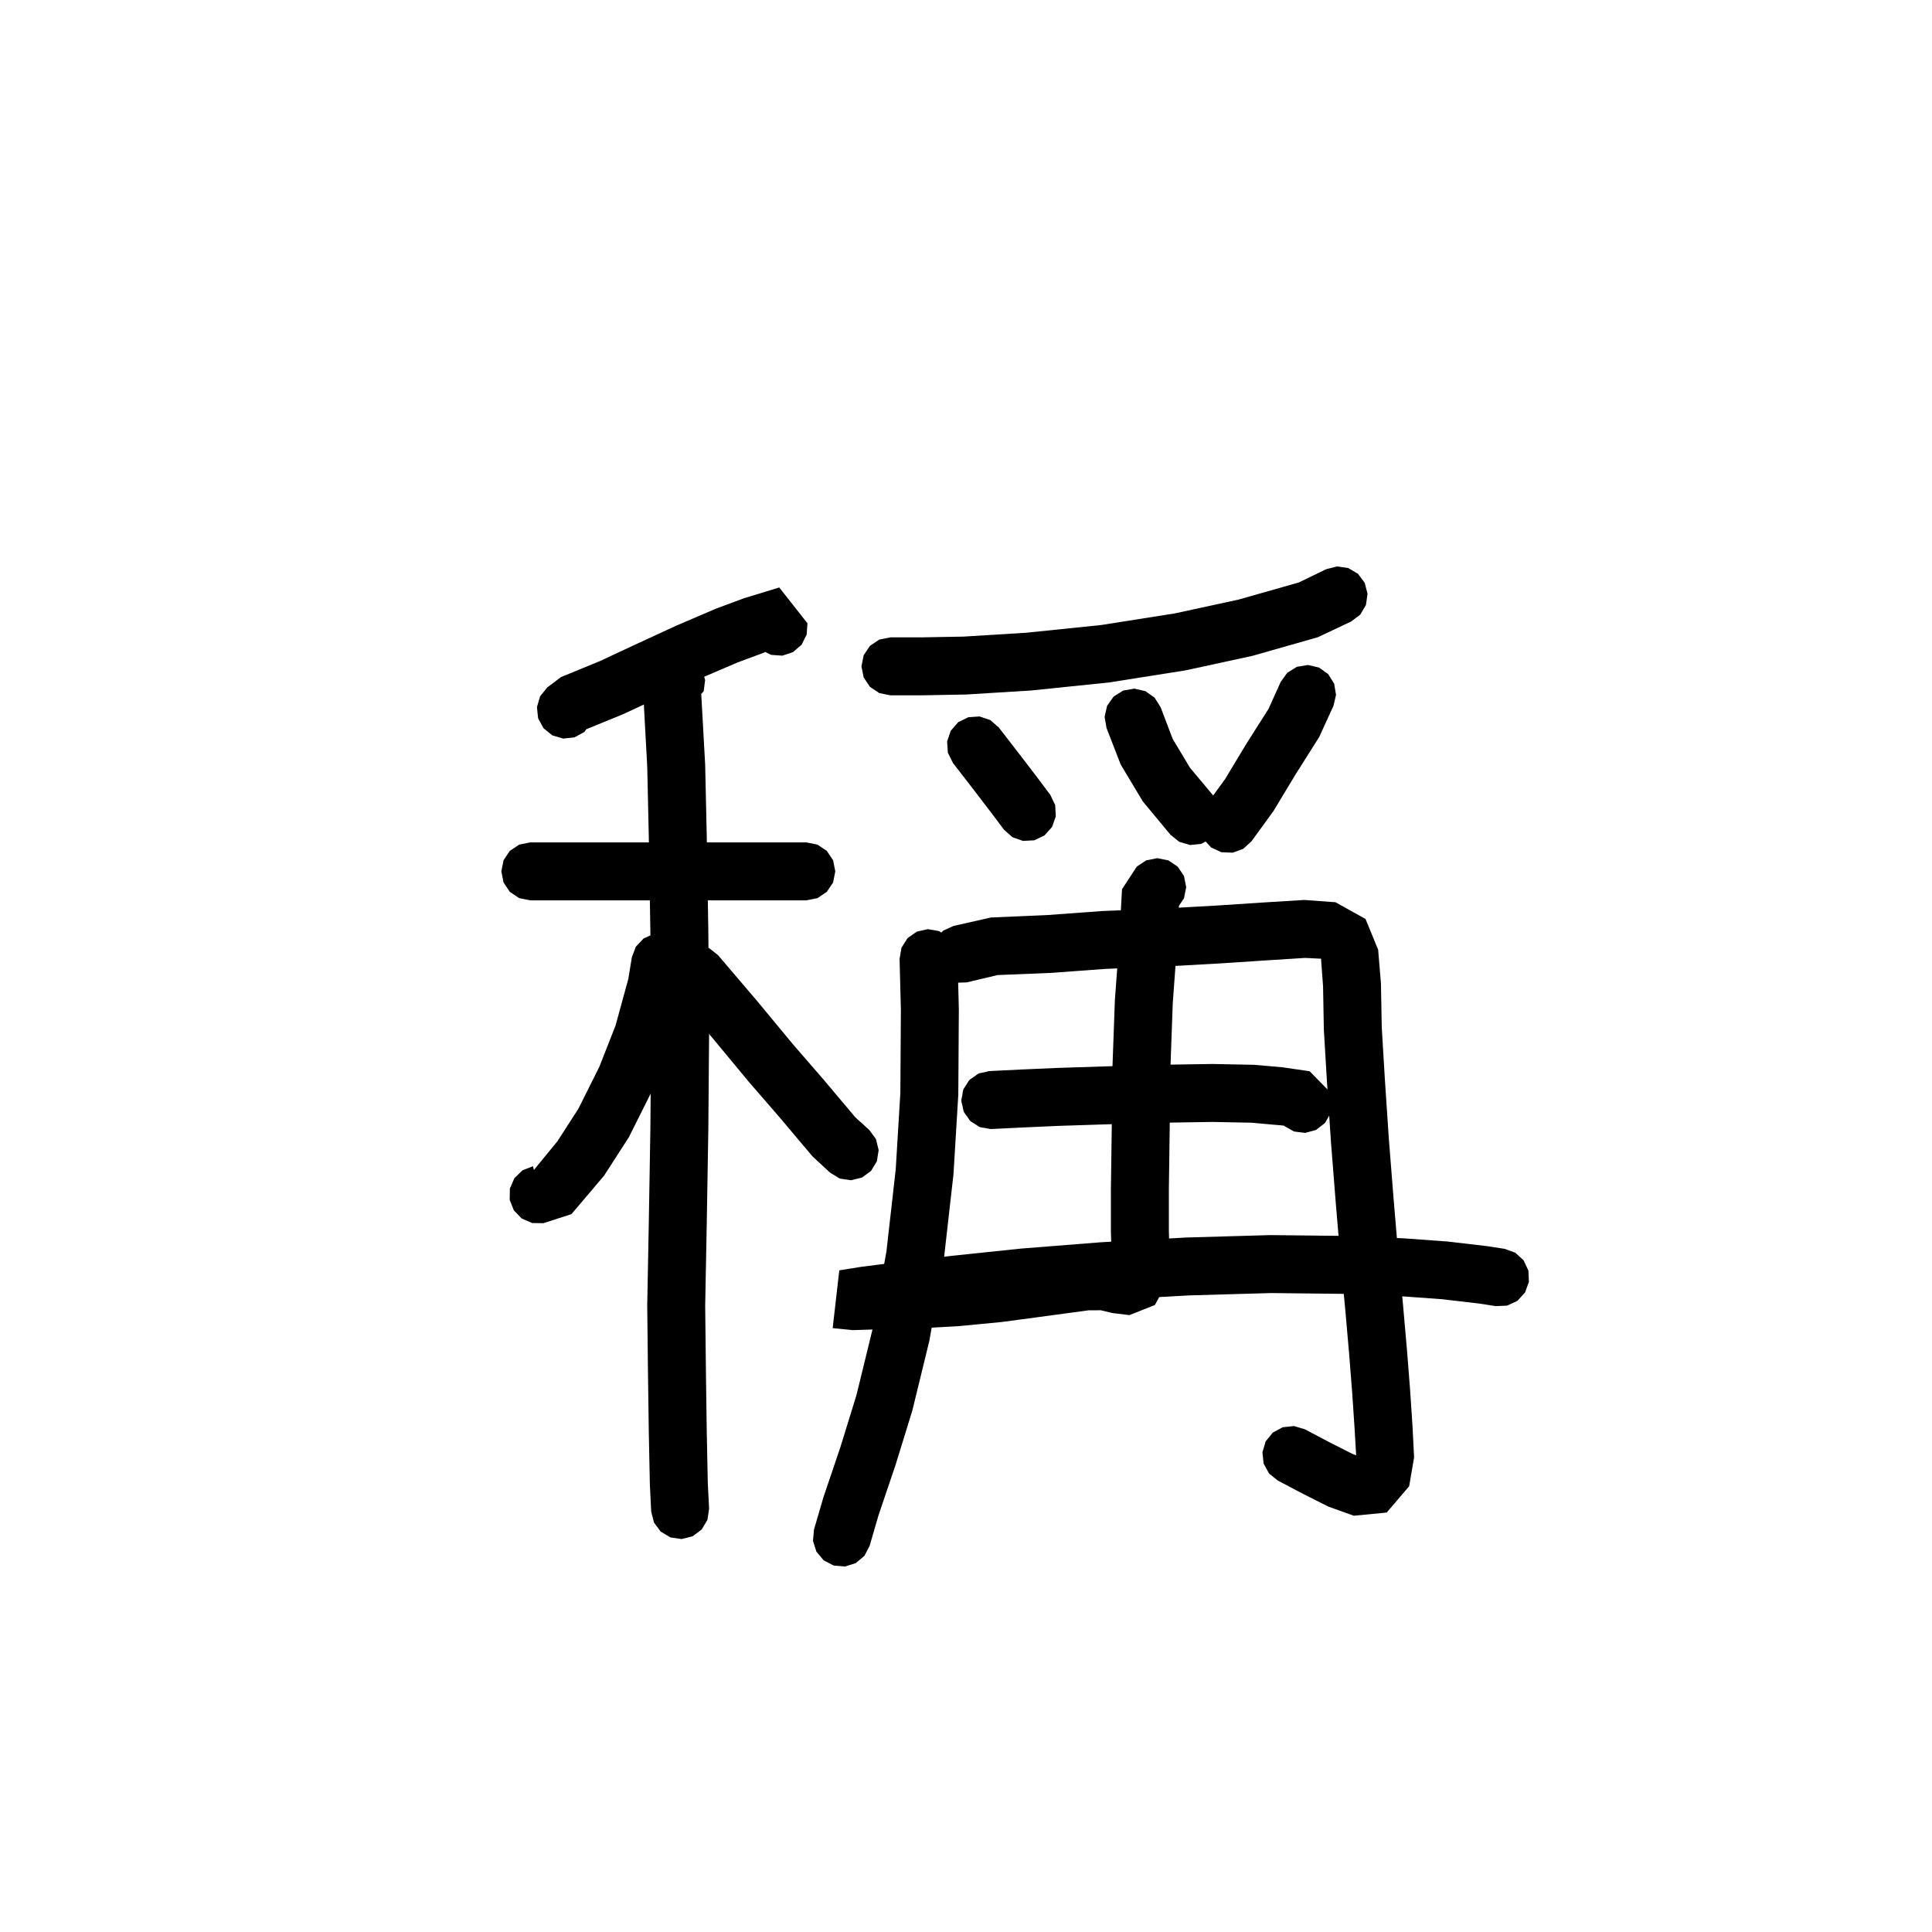
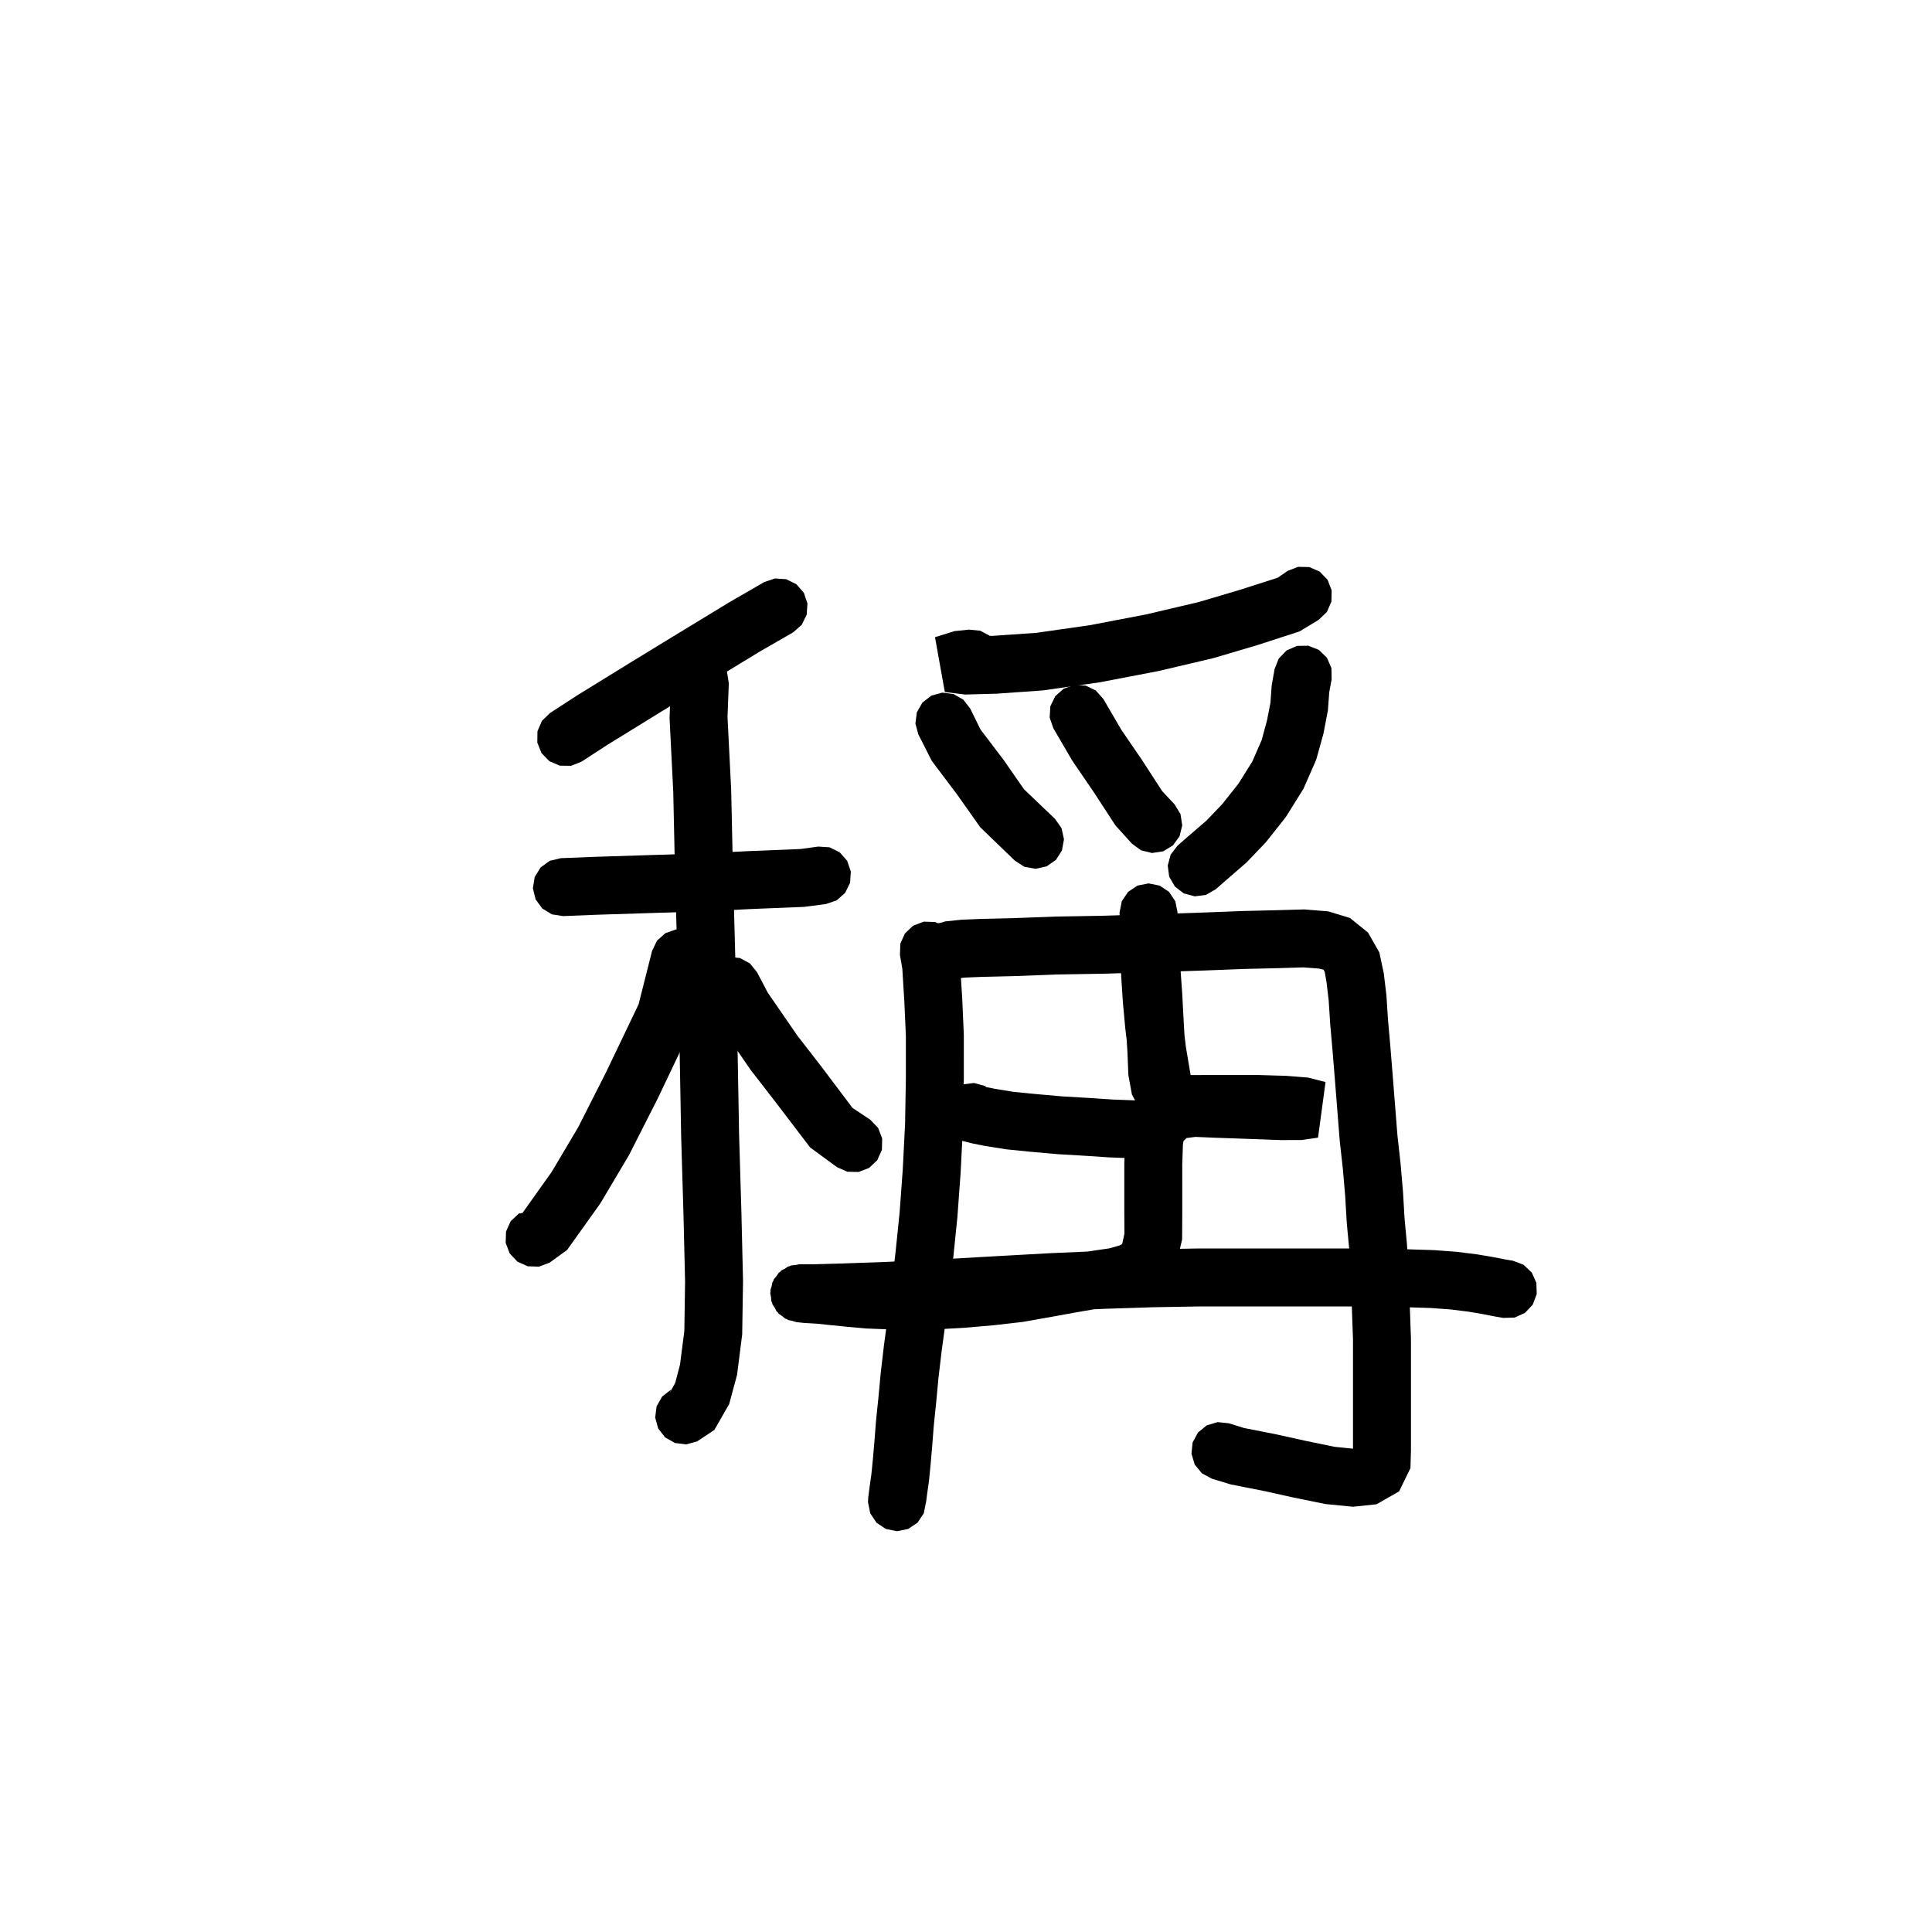
<svg xmlns="http://www.w3.org/2000/svg" viewBox="0 0 300 300" width="300" height="300">
-   <path d="M 125.384 96.789 L 121.004 91.224 L 115.53 92.893 L 111.148 94.523 L 105.005 97.155 L 98.576 100.122 L 93.156 102.652 L 87.125 105.131 L 84.976 106.747 L 83.873 108.113 L 83.376 109.797 L 83.561 111.543 L 84.4 113.085 L 85.766 114.189 L 87.45 114.686 L 89.196 114.5 L 90.738 113.661 L 91.038 113.236 L 96.762 110.899 L 102.363 108.286 L 108.668 105.376 L 114.525 102.865 L 118.714 101.311 L 120.425 100.205 L 116.453 97.905 L 117.007 99.571 L 118.156 100.899 L 119.725 101.686 L 121.477 101.812 L 123.143 101.259 L 124.47 100.11 L 125.257 98.54 Z" fill="black" fill-rule="nonzero" />
-   <path d="M 82.347 139.806 L 90.306 139.806 L 99.857 139.806 L 108.429 139.806 L 117.857 139.806 L 125.204 139.806 L 126.926 139.464 L 128.386 138.488 L 129.362 137.028 L 129.704 135.306 L 129.362 133.584 L 128.386 132.124 L 126.926 131.149 L 125.204 130.806 L 117.857 130.806 L 108.429 130.806 L 99.857 130.806 L 90.306 130.806 L 82.347 130.806 L 80.625 131.149 L 79.165 132.124 L 78.189 133.584 L 77.847 135.306 L 78.189 137.028 L 79.165 138.488 L 80.625 139.464 Z" fill="black" fill-rule="nonzero" />
-   <path d="M 100.731 104.495 L 99.888 107.755 L 100.503 119.072 L 100.746 130.004 L 100.99 144.667 L 101.112 160.041 L 100.99 175.292 L 100.746 189.838 L 100.5 202.752 L 100.623 213.607 L 100.746 222.444 L 100.91 230.544 L 101.118 234.715 L 101.546 236.417 L 102.593 237.827 L 104.1 238.728 L 105.837 238.984 L 107.54 238.556 L 108.949 237.509 L 109.851 236.002 L 110.107 234.265 L 109.906 230.272 L 109.744 222.291 L 109.622 213.495 L 109.5 202.799 L 109.744 189.999 L 109.989 175.402 L 110.112 160.041 L 109.989 144.557 L 109.744 129.833 L 109.497 118.724 L 108.888 107.755 L 109.269 107.341 L 109.489 105.599 L 109.025 103.906 L 107.948 102.519 L 106.423 101.649 L 104.681 101.43 L 102.988 101.893 L 101.6 102.97 Z" fill="black" fill-rule="nonzero" />
-   <path d="M 98.112 148.648 L 97.562 152.015 L 95.584 159.241 L 93.054 165.676 L 89.816 172.156 L 86.562 177.206 L 82.898 181.676 L 82.766 181.083 L 81.133 181.728 L 79.872 182.949 L 79.173 184.56 L 79.144 186.315 L 79.789 187.948 L 81.01 189.21 L 82.621 189.909 L 84.376 189.938 L 88.734 188.528 L 93.805 182.549 L 97.654 176.579 L 101.272 169.345 L 104.13 162.065 L 106.315 154.108 L 106.99 150.128 L 106.935 148.373 L 106.213 146.772 L 104.933 145.57 L 103.291 144.949 L 101.536 145.004 L 99.935 145.726 L 98.733 147.006 Z" fill="black" fill-rule="nonzero" />
-   <path d="M 104.637 154.145 L 110.535 161.059 L 116.257 167.966 L 121.048 173.494 L 126.162 179.56 L 128.898 182.093 L 130.399 183.004 L 132.134 183.271 L 133.84 182.854 L 135.256 181.816 L 136.167 180.315 L 136.435 178.58 L 136.018 176.874 L 134.98 175.458 L 132.817 173.501 L 127.891 167.649 L 123.13 162.156 L 117.424 155.267 L 111.485 148.304 L 110.107 147.216 L 108.417 146.739 L 106.673 146.944 L 105.141 147.801 L 104.053 149.179 L 103.575 150.868 L 103.781 152.612 Z" fill="black" fill-rule="nonzero" />
-   <path d="M 140.51 98.969 L 138.265 98.969 L 136.543 99.312 L 135.083 100.287 L 134.108 101.747 L 133.765 103.469 L 134.108 105.191 L 135.083 106.651 L 136.543 107.627 L 138.265 107.969 L 140.51 107.969 L 142.232 107.627 L 143.692 106.651 L 144.668 105.191 L 145.01 103.469 L 144.668 101.747 L 143.692 100.287 L 142.232 99.312 Z M 138.265 107.969 L 139.776 107.969 L 143.137 107.969 L 150.015 107.843 L 160.113 107.219 L 172.193 105.973 L 184.065 104.098 L 194.5 101.835 L 204.64 98.945 L 209.799 96.509 L 211.204 95.457 L 212.101 93.947 L 212.351 92.209 L 211.917 90.507 L 210.865 89.102 L 209.355 88.206 L 207.617 87.955 L 205.916 88.389 L 201.686 90.443 L 192.317 93.104 L 182.425 95.249 L 171.031 97.048 L 159.357 98.251 L 149.618 98.851 L 143.027 98.97 L 139.776 98.969 L 138.265 98.969 L 136.543 99.312 L 135.083 100.287 L 134.108 101.747 L 133.765 103.469 L 134.108 105.191 L 135.083 106.651 L 136.543 107.627 Z" fill="black" fill-rule="nonzero" />
-   <path d="M 147.97 118.466 L 151.433 122.948 L 154.068 126.393 L 155.89 128.822 L 157.197 129.995 L 158.853 130.577 L 160.607 130.482 L 162.19 129.722 L 163.362 128.415 L 163.945 126.759 L 163.849 125.006 L 163.09 123.422 L 161.238 120.954 L 158.567 117.46 L 155.091 112.963 L 153.767 111.81 L 152.103 111.251 L 150.351 111.372 L 148.779 112.153 L 147.626 113.478 L 147.067 115.142 L 147.188 116.894 Z" fill="black" fill-rule="nonzero" />
-   <path d="M 171.82 113.044 L 174.021 118.715 L 177.461 124.452 L 181.747 129.616 L 183.113 130.719 L 184.797 131.216 L 186.543 131.031 L 188.085 130.192 L 189.189 128.826 L 189.686 127.142 L 189.5 125.396 L 188.661 123.854 L 184.784 119.221 L 182.102 114.754 L 180.22 109.813 L 179.283 108.329 L 177.848 107.316 L 176.135 106.93 L 174.405 107.229 L 172.921 108.166 L 171.908 109.601 L 171.522 111.314 Z" fill="black" fill-rule="nonzero" />
-   <path d="M 198.863 105.893 L 196.982 110.064 L 193.499 115.552 L 190.221 120.994 L 187.075 125.312 L 186.339 126.907 L 186.269 128.661 L 186.876 130.309 L 188.068 131.599 L 189.662 132.334 L 191.416 132.404 L 193.064 131.797 L 194.354 130.606 L 197.738 125.944 L 201.154 120.285 L 204.854 114.426 L 207.056 109.617 L 207.457 107.908 L 207.173 106.175 L 206.247 104.683 L 204.821 103.658 L 203.112 103.258 L 201.379 103.542 L 199.887 104.467 Z" fill="black" fill-rule="nonzero" />
-   <path d="M 139.685 148.891 L 139.888 156.761 L 139.808 169.691 L 139.089 181.566 L 137.649 194.293 L 135.493 206.387 L 132.985 216.653 L 130.473 224.78 L 127.857 232.505 L 126.394 237.516 L 126.241 239.265 L 126.769 240.939 L 127.897 242.284 L 129.454 243.096 L 131.203 243.249 L 132.878 242.721 L 134.223 241.593 L 135.034 240.036 L 136.428 235.251 L 139.037 227.547 L 141.668 219.021 L 144.303 208.225 L 146.556 195.584 L 148.054 182.353 L 148.804 169.982 L 148.888 156.709 L 148.682 148.66 L 148.296 146.947 L 147.283 145.513 L 145.799 144.575 L 144.068 144.277 L 142.356 144.664 L 140.921 145.676 L 139.983 147.161 Z" fill="black" fill-rule="nonzero" />
-   <path d="M 150.094 152.548 L 154.898 151.41 L 163.3 151.064 L 171.62 150.452 L 180.644 150.087 L 189.515 149.594 L 197.003 149.103 L 202.649 148.745 L 205.402 148.881 L 205.144 148.484 L 205.145 149.097 L 205.443 153.132 L 205.565 159.858 L 206.06 168.162 L 206.675 177.388 L 207.413 186.733 L 208.15 195.46 L 208.886 203.305 L 209.495 210.251 L 209.981 216.45 L 210.345 221.907 L 210.584 226.018 L 210.369 227.669 L 211.411 226.764 L 211.864 226.515 L 209.941 225.73 L 206.452 223.96 L 202.606 221.936 L 200.923 221.437 L 199.176 221.621 L 197.633 222.458 L 196.528 223.823 L 196.029 225.506 L 196.212 227.252 L 197.05 228.795 L 198.414 229.9 L 202.324 231.958 L 206.263 233.944 L 210.218 235.363 L 215.324 234.869 L 218.814 230.78 L 219.579 226.308 L 219.328 221.359 L 218.957 215.795 L 218.464 209.504 L 217.849 202.491 L 217.115 194.663 L 216.383 186.001 L 215.651 176.734 L 215.042 167.593 L 214.557 159.489 L 214.435 152.745 L 213.998 147.474 L 212.04 142.7 L 207.373 140.099 L 202.535 139.745 L 196.426 140.121 L 188.975 140.61 L 180.213 141.097 L 171.114 141.466 L 162.782 142.079 L 153.878 142.468 L 148.07 143.779 L 146.469 144.5 L 145.266 145.778 L 144.643 147.42 L 144.697 149.175 L 145.418 150.776 L 146.697 151.979 L 148.339 152.601 Z" fill="black" fill-rule="nonzero" />
-   <path d="M 153.98 166.316 L 153.776 166.316 L 152.053 166.659 L 150.594 167.634 L 149.618 169.094 L 149.276 170.816 L 149.618 172.538 L 150.594 173.998 L 152.053 174.974 L 153.776 175.316 L 153.98 175.316 L 155.702 174.974 L 157.162 173.998 L 158.137 172.538 L 158.48 170.816 L 158.137 169.094 L 157.162 167.634 L 155.702 166.659 Z M 153.997 175.311 L 158.965 175.067 L 164.433 174.823 L 171.994 174.58 L 180.407 174.336 L 188.265 174.214 L 194.299 174.332 L 198.206 174.68 L 200.516 174.881 L 198.322 173.441 L 199.399 174.828 L 200.924 175.698 L 202.666 175.917 L 204.359 175.453 L 205.746 174.377 L 206.616 172.852 L 206.836 171.11 L 206.372 169.416 L 203.362 166.343 L 199.141 165.728 L 194.722 165.342 L 188.265 165.214 L 180.205 165.338 L 171.72 165.584 L 164.097 165.83 L 158.545 166.076 L 153.554 166.322 L 151.851 166.748 L 150.441 167.794 L 149.538 169.301 L 149.281 171.037 L 149.708 172.741 L 150.754 174.151 L 152.26 175.053 Z" fill="black" fill-rule="nonzero" />
-   <path d="M 176.512 134.573 L 174.227 138.083 L 173.734 146.899 L 173.119 155.272 L 172.746 165.565 L 172.623 175.779 L 172.5 184.617 L 172.5 191.193 L 172.623 195.472 L 172.488 197.131 L 173.203 196.049 L 174.959 195.219 L 174.427 195.051 L 171.815 194.502 L 168.328 194.493 L 164.401 195.009 L 159.871 195.622 L 154.452 196.345 L 148.25 196.942 L 141.922 197.3 L 136.233 197.42 L 132.429 197.541 L 131.885 197.608 L 132.087 206.086 L 134.884 205.641 L 140.564 204.916 L 148.841 203.942 L 159.285 202.849 L 171.546 201.878 L 184.659 201.149 L 197.372 200.785 L 208.361 200.907 L 217.411 201.269 L 223.969 201.746 L 229.732 202.422 L 232.275 202.815 L 234.029 202.738 L 235.62 201.996 L 236.806 200.702 L 237.407 199.052 L 237.33 197.297 L 236.588 195.706 L 235.293 194.52 L 233.643 193.92 L 230.88 193.496 L 224.807 192.785 L 217.895 192.282 L 208.578 191.909 L 197.281 191.786 L 184.279 192.157 L 170.944 192.898 L 158.47 193.886 L 147.853 194.997 L 139.477 195.982 L 133.646 196.726 L 130.322 197.261 L 129.299 206.229 L 132.429 206.541 L 136.461 206.417 L 142.282 206.292 L 148.934 205.916 L 155.466 205.288 L 161.068 204.542 L 165.599 203.929 L 169.019 203.466 L 170.92 203.457 L 172.716 203.887 L 175.368 204.21 L 179.327 202.645 L 181.267 199.114 L 181.622 195.63 L 181.5 191.092 L 181.5 184.689 L 181.622 175.895 L 181.744 165.782 L 182.106 155.748 L 182.715 147.468 L 183.12 139.468 L 182.876 140.937 L 183.851 139.477 L 184.194 137.755 L 183.851 136.033 L 182.876 134.573 L 181.416 133.598 L 179.694 133.255 L 177.972 133.598 Z" fill="black" fill-rule="nonzero" />
+   <path d="M 118.67 90.388 L 113.307 93.482 L 104.617 98.77 L 97.992 102.818 L 89.547 108.025 L 85.405 110.717 L 84.148 111.943 L 83.455 113.556 L 83.433 115.312 L 84.084 116.942 L 85.31 118.199 L 86.923 118.892 L 88.679 118.914 L 90.31 118.263 L 94.33 115.649 L 102.702 110.488 L 109.302 106.455 L 117.918 101.212 L 123.167 98.184 L 124.488 97.026 L 125.265 95.452 L 125.38 93.7 L 124.816 92.037 L 123.659 90.716 L 122.084 89.939 L 120.332 89.824 Z" fill="black" fill-rule="nonzero" />
+   <path d="M 87.425 142.252 L 92.503 142.048 L 101.468 141.763 L 109.345 141.517 L 116.712 141.149 L 124.888 140.817 L 128.248 140.379 L 129.91 139.812 L 131.228 138.652 L 132.002 137.076 L 132.114 135.324 L 131.546 133.662 L 130.387 132.344 L 128.811 131.57 L 127.058 131.458 L 124.296 131.836 L 116.308 132.158 L 108.982 132.524 L 101.185 132.768 L 92.191 133.054 L 87.065 133.259 L 85.358 133.67 L 83.938 134.703 L 83.022 136.201 L 82.748 137.935 L 83.16 139.642 L 84.193 141.062 L 85.69 141.978 Z" fill="black" fill-rule="nonzero" />
+   <path d="M 104.177 105.752 L 103.97 111.526 L 104.544 122.978 L 104.787 134.314 L 105.155 148.036 L 105.521 162.465 L 105.767 176.309 L 106.134 188.692 L 106.378 199.01 L 106.264 206.658 L 105.593 211.889 L 104.857 214.71 L 103.972 216.327 L 104.212 215.771 L 102.825 216.848 L 101.955 218.373 L 101.736 220.115 L 102.2 221.808 L 103.276 223.195 L 104.801 224.065 L 106.543 224.285 L 108.237 223.821 L 110.926 222.04 L 113.224 218.025 L 114.448 213.499 L 115.246 207.219 L 115.377 198.95 L 115.131 188.451 L 114.764 176.099 L 114.519 162.27 L 114.152 147.801 L 113.784 134.094 L 113.538 122.655 L 112.968 111.331 L 113.17 106.085 L 112.892 104.351 L 111.971 102.856 L 110.548 101.827 L 108.84 101.421 L 107.106 101.7 L 105.611 102.621 L 104.583 104.044 Z" fill="black" fill-rule="nonzero" />
+   <path d="M 101.253 147.66 L 99.159 155.957 L 94.103 166.508 L 89.785 175.027 L 85.678 181.953 L 81.126 188.354 L 80.574 188.429 L 79.295 189.632 L 78.574 191.233 L 78.521 192.988 L 79.143 194.63 L 80.346 195.909 L 81.947 196.63 L 83.702 196.683 L 85.344 196.061 L 88.058 194.095 L 93.22 186.864 L 97.684 179.341 L 102.183 170.472 L 107.575 159.145 L 109.972 149.891 L 110.067 148.138 L 109.484 146.481 L 108.311 145.175 L 106.727 144.416 L 104.974 144.321 L 103.318 144.904 L 102.011 146.077 Z" fill="black" fill-rule="nonzero" />
+   <path d="M 109.594 155.167 L 111.61 158.944 L 116.539 166.109 L 120.405 171.101 L 125.792 178.172 L 129.956 181.227 L 131.56 181.941 L 133.316 181.986 L 134.954 181.355 L 136.227 180.146 L 136.941 178.542 L 136.986 176.786 L 136.355 175.148 L 135.146 173.875 L 132.371 172.032 L 127.554 165.633 L 123.828 160.83 L 119.206 154.118 L 117.548 150.956 L 116.44 149.594 L 114.895 148.76 L 113.148 148.581 L 111.466 149.084 L 110.104 150.193 L 109.27 151.738 L 109.091 153.484 Z" fill="black" fill-rule="nonzero" />
+   <path d="M 150.471 97.767 L 148.218 97.998 L 145.186 98.944 L 146.712 107.454 L 149.855 107.846 L 154.708 107.718 L 161.942 107.208 L 170.765 105.948 L 179.896 104.197 L 188.427 102.189 L 195.226 100.177 L 201.794 98.047 L 204.763 96.245 L 206.032 95.032 L 206.74 93.425 L 206.779 91.67 L 206.143 90.033 L 204.93 88.764 L 203.323 88.056 L 201.568 88.017 L 199.931 88.653 L 198.41 89.708 L 192.57 91.578 L 186.144 93.484 L 178.023 95.394 L 169.276 97.072 L 160.956 98.262 L 154.23 98.731 L 150.022 98.848 L 149.002 98.75 L 150.038 106.525 L 149.537 106.9 L 151.366 106.723 L 153.046 106.21 L 154.401 105.094 L 155.227 103.545 L 155.396 101.797 L 154.884 100.118 L 153.768 98.762 L 152.218 97.937 Z" fill="black" fill-rule="nonzero" />
+   <path d="M 142.608 114.053 L 144.693 118.161 L 148.629 123.386 L 152.223 128.47 L 157.598 133.654 L 159.077 134.6 L 160.806 134.907 L 162.521 134.53 L 163.961 133.525 L 164.906 132.045 L 165.213 130.316 L 164.836 128.602 L 163.831 127.162 L 159.001 122.55 L 155.901 118.083 L 152.246 113.267 L 150.658 110.028 L 149.581 108.641 L 148.056 107.772 L 146.314 107.552 L 144.62 108.016 L 143.233 109.092 L 142.364 110.618 L 142.144 112.36 Z" fill="black" fill-rule="nonzero" />
+   <path d="M 163.562 113.084 L 166.504 118.121 L 169.827 122.986 L 173.215 128.182 L 175.764 131 L 177.181 132.038 L 178.886 132.455 L 180.621 132.188 L 182.122 131.276 L 183.16 129.86 L 183.577 128.155 L 183.31 126.419 L 182.399 124.918 L 180.458 122.839 L 177.316 117.994 L 174.109 113.308 L 171.336 108.549 L 170.172 107.234 L 168.594 106.464 L 166.842 106.358 L 165.182 106.929 L 163.867 108.093 L 163.097 109.671 L 162.99 111.424 Z" fill="black" fill-rule="nonzero" />
+   <path d="M 197.92 103.889 L 197.472 106.394 L 197.276 109.104 L 196.743 111.863 L 195.91 114.922 L 194.455 118.256 L 192.302 121.693 L 189.761 124.892 L 187.37 127.391 L 184.498 129.868 L 182.853 131.307 L 181.783 132.699 L 181.326 134.395 L 181.554 136.136 L 182.43 137.657 L 183.822 138.728 L 185.517 139.184 L 187.258 138.957 L 188.78 138.08 L 190.4 136.663 L 193.569 133.916 L 196.566 130.781 L 199.658 126.878 L 202.403 122.479 L 204.376 117.976 L 205.502 113.933 L 206.193 110.325 L 206.406 107.484 L 206.774 105.499 L 206.745 103.743 L 206.047 102.132 L 204.785 100.912 L 203.152 100.266 L 201.396 100.295 L 199.785 100.994 L 198.565 102.256 Z" fill="black" fill-rule="nonzero" />
+   <path d="M 139.745 148.291 L 140.112 150.427 L 140.425 155.504 L 140.664 160.866 L 140.663 167.348 L 140.543 174.46 L 140.182 181.561 L 139.7 188.183 L 139.097 194.09 L 138.491 199.427 L 137.884 204.278 L 137.27 208.822 L 136.77 213.076 L 136.399 217.029 L 136.029 220.613 L 135.78 223.838 L 135.54 226.604 L 135.306 228.944 L 135.072 230.576 L 134.817 232.535 L 134.786 233.265 L 135.128 234.987 L 136.104 236.447 L 137.564 237.423 L 139.286 237.765 L 141.008 237.423 L 142.468 236.447 L 143.443 234.987 L 143.786 233.265 L 143.755 233.587 L 143.989 231.792 L 144.245 229.995 L 144.501 227.437 L 144.75 224.57 L 144.992 221.428 L 145.356 217.91 L 145.72 214.026 L 146.199 209.954 L 146.809 205.437 L 147.428 200.491 L 148.046 195.053 L 148.667 188.959 L 149.165 182.113 L 149.538 174.765 L 149.663 167.428 L 149.662 160.685 L 149.412 155.027 L 149.072 149.573 L 148.622 146.811 L 148.001 145.169 L 146.799 143.889 L 145.199 143.167 L 143.444 143.112 L 141.802 143.733 L 140.522 144.935 L 139.8 146.536 Z" fill="black" fill-rule="nonzero" />
+   <path d="M 147.857 143.051 L 147.245 143.051 L 145.523 143.394 L 144.063 144.369 L 143.087 145.829 L 142.745 147.551 L 143.087 149.273 L 144.063 150.733 L 145.523 151.708 L 147.245 152.051 L 147.857 152.051 L 149.579 151.708 L 151.039 150.733 L 152.015 149.273 L 152.357 147.551 L 152.015 145.829 L 151.039 144.369 L 149.579 143.394 Z M 147.716 152.026 L 149.885 151.795 L 152.647 151.682 L 157.795 151.559 L 164.262 151.315 L 171.599 151.193 L 179.47 150.947 L 186.955 150.701 L 193.307 150.457 L 198.424 150.335 L 202.393 150.214 L 204.791 150.398 L 205.6 150.596 L 205.49 150.539 L 205.695 150.885 L 205.982 152.528 L 206.314 155.298 L 206.554 159.039 L 206.924 163.236 L 207.29 167.747 L 207.657 172.395 L 208.03 177.118 L 208.522 181.544 L 208.879 185.713 L 209.125 189.891 L 209.494 193.825 L 209.73 197.486 L 209.85 201.091 L 209.972 204.648 L 210.093 207.999 L 210.092 211.347 L 210.092 214.653 L 210.092 217.714 L 210.092 220.531 L 210.092 222.98 L 210.092 225.184 L 210.167 226.323 L 210.703 225.406 L 211.508 224.867 L 210.274 224.97 L 207.219 224.658 L 202.674 223.721 L 198.245 222.738 L 193.17 221.741 L 190.813 221.005 L 189.067 220.826 L 187.384 221.329 L 186.023 222.438 L 185.189 223.983 L 185.01 225.729 L 185.513 227.412 L 186.621 228.773 L 188.166 229.607 L 191.116 230.504 L 196.408 231.548 L 200.796 232.523 L 205.802 233.546 L 210.094 233.968 L 213.757 233.582 L 217.256 231.574 L 219.017 227.962 L 219.092 225.184 L 219.092 222.98 L 219.092 220.531 L 219.092 217.714 L 219.092 214.653 L 219.092 211.347 L 219.091 207.838 L 218.967 204.332 L 218.844 200.786 L 218.719 197.044 L 218.465 193.113 L 218.099 189.211 L 217.856 185.063 L 217.478 180.661 L 216.99 176.27 L 216.629 171.687 L 216.261 167.029 L 215.892 162.478 L 215.528 158.349 L 215.278 154.498 L 214.875 151.145 L 214.182 147.89 L 212.429 144.808 L 209.625 142.547 L 206.27 141.52 L 202.546 141.215 L 198.188 141.338 L 193.02 141.461 L 186.637 141.707 L 179.183 141.951 L 171.381 142.195 L 164.023 142.318 L 157.511 142.563 L 152.374 142.686 L 149.258 142.817 L 146.774 143.076 L 145.097 143.597 L 143.747 144.72 L 142.93 146.274 L 142.77 148.022 L 143.291 149.699 L 144.414 151.049 L 145.968 151.866 Z" fill="black" fill-rule="nonzero" />
+   <path d="M 149.495 168.384 L 148.294 176.882 L 151.056 177.563 L 152.959 177.943 L 156.228 178.464 L 160.049 178.848 L 164.303 179.223 L 168.515 179.471 L 172.229 179.718 L 175.462 179.843 L 178.489 179.962 L 181.829 179.127 L 184.698 176.257 L 185.533 172.925 L 185.382 169.634 L 184.738 166.12 L 184.149 162.588 L 183.679 158.709 L 183.323 154.792 L 183.086 151.118 L 182.969 147.832 L 182.968 144.877 L 182.844 142.364 L 182.847 141.673 L 182.504 139.951 L 181.529 138.491 L 180.069 137.516 L 178.347 137.173 L 176.625 137.516 L 175.165 138.491 L 174.189 139.951 L 173.847 141.673 L 173.85 142.697 L 173.971 145.082 L 173.97 148.005 L 174.098 151.575 L 174.35 155.493 L 174.729 159.658 L 175.239 163.861 L 175.874 167.676 L 176.455 170.774 L 176.549 172.381 L 176.649 172.232 L 177.804 171.077 L 177.96 170.977 L 175.844 170.851 L 172.71 170.731 L 169.077 170.488 L 164.963 170.247 L 160.889 169.887 L 157.364 169.536 L 154.51 169.078 L 152.74 168.722 L 152.319 168.832 L 152.341 176.922 L 153.867 176.053 L 154.943 174.666 L 155.407 172.972 L 155.187 171.23 L 154.318 169.705 L 152.931 168.628 L 151.237 168.164 Z M 173.847 141.673 L 173.85 142.686 L 173.976 145.465 L 174.224 149.683 L 174.59 154.811 L 174.833 159.433 L 175.077 163.572 L 175.213 166.947 L 175.763 169.946 L 177.367 172.996 L 180.497 175.25 L 183.911 175.918 L 187.408 175.929 L 191.204 175.929 L 195.301 175.928 L 199.302 176.045 L 202.081 176.267 L 201.804 176.066 L 202.48 167.92 L 201.621 168.037 L 199.007 168.031 L 195.776 167.911 L 192.341 167.788 L 188.796 167.666 L 185.262 167.545 L 181.61 168.056 L 177.985 169.751 L 175.507 173.208 L 174.728 176.84 L 174.582 180.658 L 174.582 184.531 L 174.582 188.449 L 174.603 191.561 L 174.275 193.063 L 174.185 193.226 L 173.837 193.393 L 172.268 193.843 L 169.184 194.292 L 165.561 194.916 L 161.513 195.652 L 157.497 196.363 L 153.409 196.828 L 149.246 197.185 L 145.201 197.423 L 141.612 197.541 L 138.099 197.421 L 135.036 197.305 L 132.488 197.071 L 130.071 196.83 L 127.659 196.577 L 125.549 196.452 L 124.599 196.344 L 122.85 196.494 L 121.291 197.302 L 120.16 198.646 L 119.63 200.319 L 119.78 202.069 L 120.588 203.627 L 121.931 204.758 L 123.605 205.289 L 124.859 205.426 L 126.912 205.546 L 129.153 205.783 L 131.635 206.031 L 134.474 206.287 L 137.778 206.416 L 141.612 206.541 L 145.616 206.414 L 149.897 206.162 L 154.305 205.784 L 158.788 205.27 L 163.099 204.511 L 167.133 203.778 L 170.612 203.178 L 174.141 202.646 L 177.469 201.627 L 180.549 199.59 L 182.663 196.325 L 183.56 192.439 L 183.582 188.449 L 183.582 184.531 L 183.581 180.811 L 183.68 177.772 L 183.881 176.506 L 183.607 176.779 L 183.9 176.76 L 185.636 176.537 L 188.469 176.66 L 192.026 176.783 L 195.449 176.905 L 198.83 177.03 L 202.094 177.024 L 204.663 176.651 L 205.829 168.016 L 203.103 167.325 L 199.759 167.057 L 195.434 166.929 L 191.204 166.929 L 187.408 166.929 L 184.538 166.939 L 183.788 166.873 L 184.225 167.167 L 184.359 167.278 L 184.175 166.114 L 184.066 163.122 L 183.82 158.934 L 183.573 154.25 L 183.205 149.092 L 182.963 144.984 L 182.844 142.376 L 182.847 141.673 L 182.504 139.951 L 181.529 138.491 L 180.069 137.516 L 178.347 137.173 L 176.625 137.516 L 175.165 138.491 L 174.189 139.951 Z M 124.102 205.316 L 124.347 205.316 L 126.513 205.316 L 130.983 205.191 L 137.88 204.945 L 145.886 204.576 L 154.478 204.085 L 163.266 203.596 L 171.54 203.231 L 179.073 202.988 L 185.98 202.867 L 192.429 202.867 L 198.429 202.867 L 204.061 202.867 L 209.204 202.867 L 214.043 202.867 L 218.378 202.988 L 222.2 203.106 L 225.296 203.336 L 228.037 203.679 L 230.076 204.02 L 232.14 204.425 L 233.444 204.643 L 235.199 204.588 L 236.799 203.866 L 238.001 202.586 L 238.622 200.944 L 238.568 199.189 L 237.845 197.589 L 236.566 196.386 L 234.923 195.765 L 233.779 195.575 L 231.679 195.164 L 229.31 194.77 L 226.174 194.379 L 222.657 194.118 L 218.643 193.992 L 214.161 193.868 L 209.204 193.867 L 204.061 193.867 L 198.429 193.867 L 192.429 193.867 L 185.898 193.868 L 178.846 193.991 L 171.194 194.238 L 162.816 194.608 L 153.971 195.099 L 145.42 195.588 L 137.508 195.953 L 130.69 196.196 L 126.344 196.317 L 124.347 196.316 L 124.102 196.316 L 122.38 196.659 L 120.92 197.634 L 119.945 199.094 L 119.602 200.816 L 119.945 202.538 L 120.92 203.998 L 122.38 204.974 Z" fill="black" fill-rule="nonzero" />
</svg>
